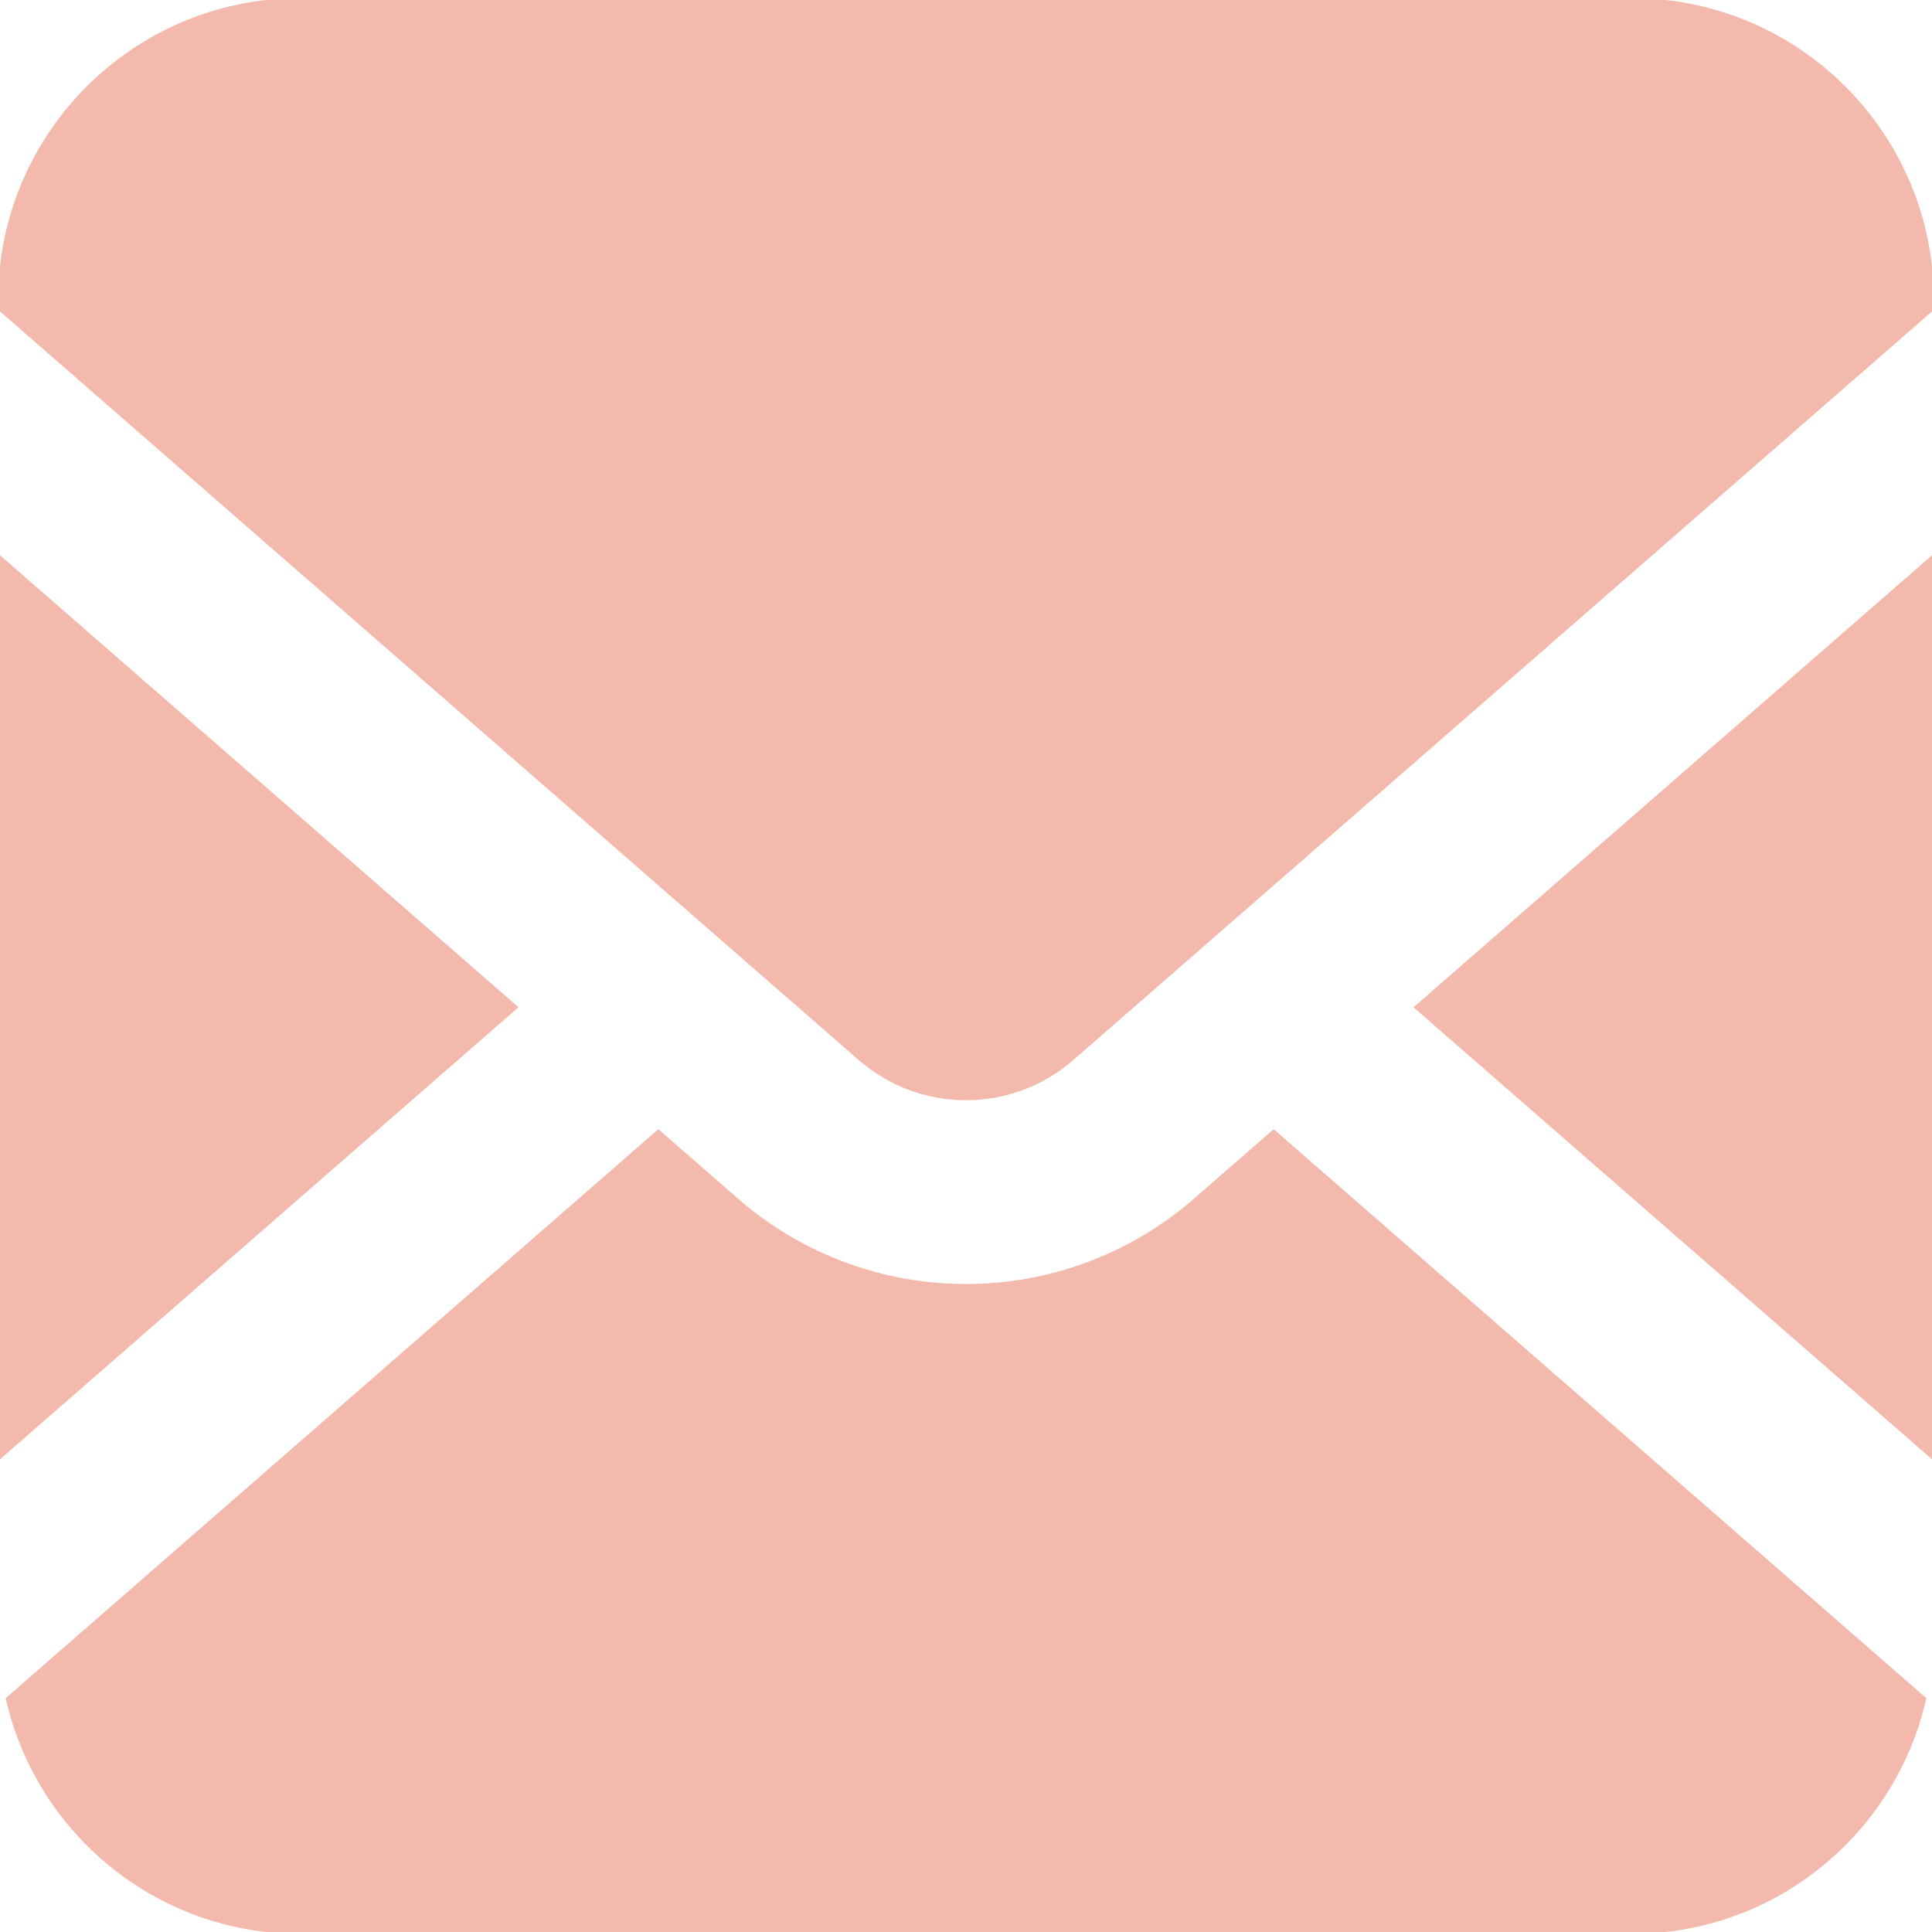
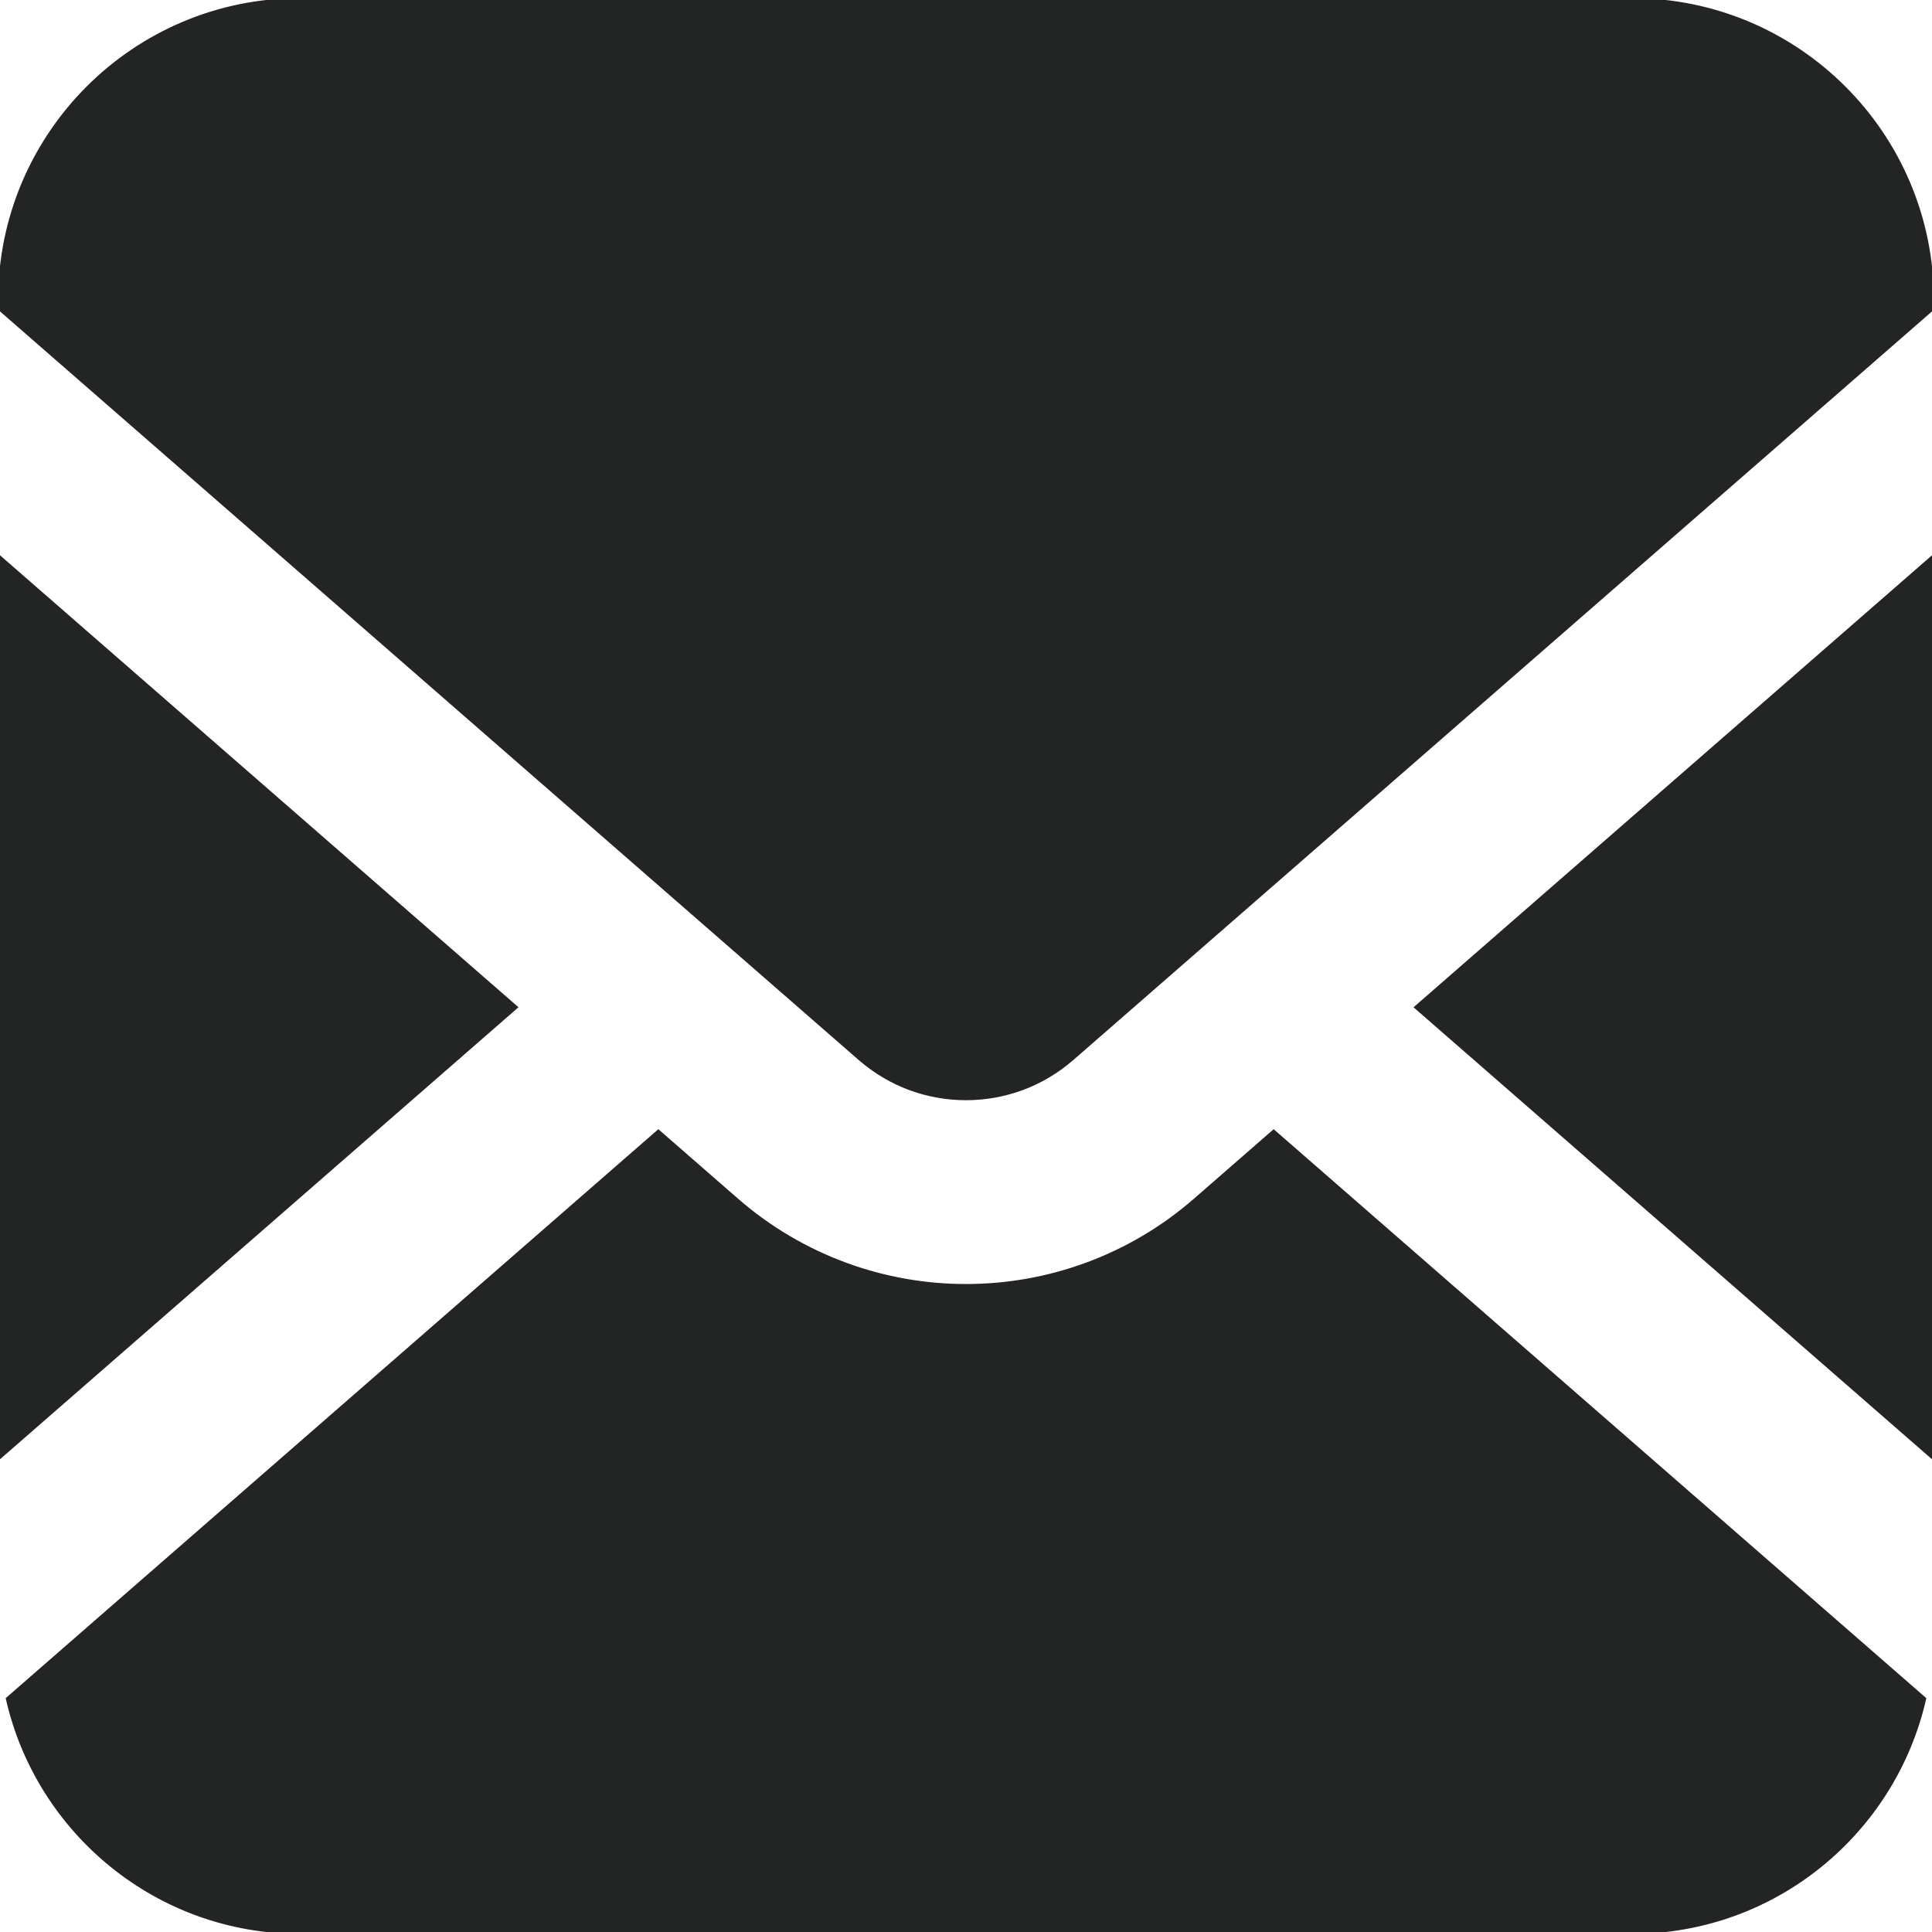
- <svg xmlns="http://www.w3.org/2000/svg" height="800px" width="800px" version="1.1" id="_x32_" viewBox="0 0 512 512" xml:space="preserve" fill="#f3b9ac" stroke="#f3b9ac">
+ <svg xmlns="http://www.w3.org/2000/svg" height="800px" width="800px" version="1.1" id="_x32_" viewBox="0 0 512 512" xml:space="preserve" fill="#232424" stroke="#232424">
  <g id="SVGRepo_bgCarrier" stroke-width="0" />
  <g id="SVGRepo_tracerCarrier" stroke-linecap="round" stroke-linejoin="round" />
  <g id="SVGRepo_iconCarrier">
    <style type="text/css"> .st0{fill:const InlineTileText = styled(TileText)`   display: inline; `;;} </style>
    <g>
      <polygon class="st0" points="512,386.058 512,147.816 375.36,266.942 " />
      <path class="st0" d="M432.466,0H79.534C35.612,0,0,35.611,0,79.534v2.33l227.884,198.67c8.117,7.048,18.04,10.524,28.116,10.534 c10.078-0.01,20.02-3.486,28.117-10.534L512,81.864v-2.33C512,35.611,476.389,0,432.466,0z" />
      <path class="st0" d="M316.777,318.01c-17.359,15.155-39.146,22.786-60.777,22.768c-21.63,0.019-43.398-7.621-60.776-22.768 l-20.757-18.097L2.059,450.214C10.137,485.583,41.728,512,79.534,512h352.932c37.826,0,69.398-26.417,77.476-61.786 L337.534,299.913L316.777,318.01z" />
      <polygon class="st0" points="0,147.816 0,386.058 136.642,266.932 " />
    </g>
  </g>
</svg>
